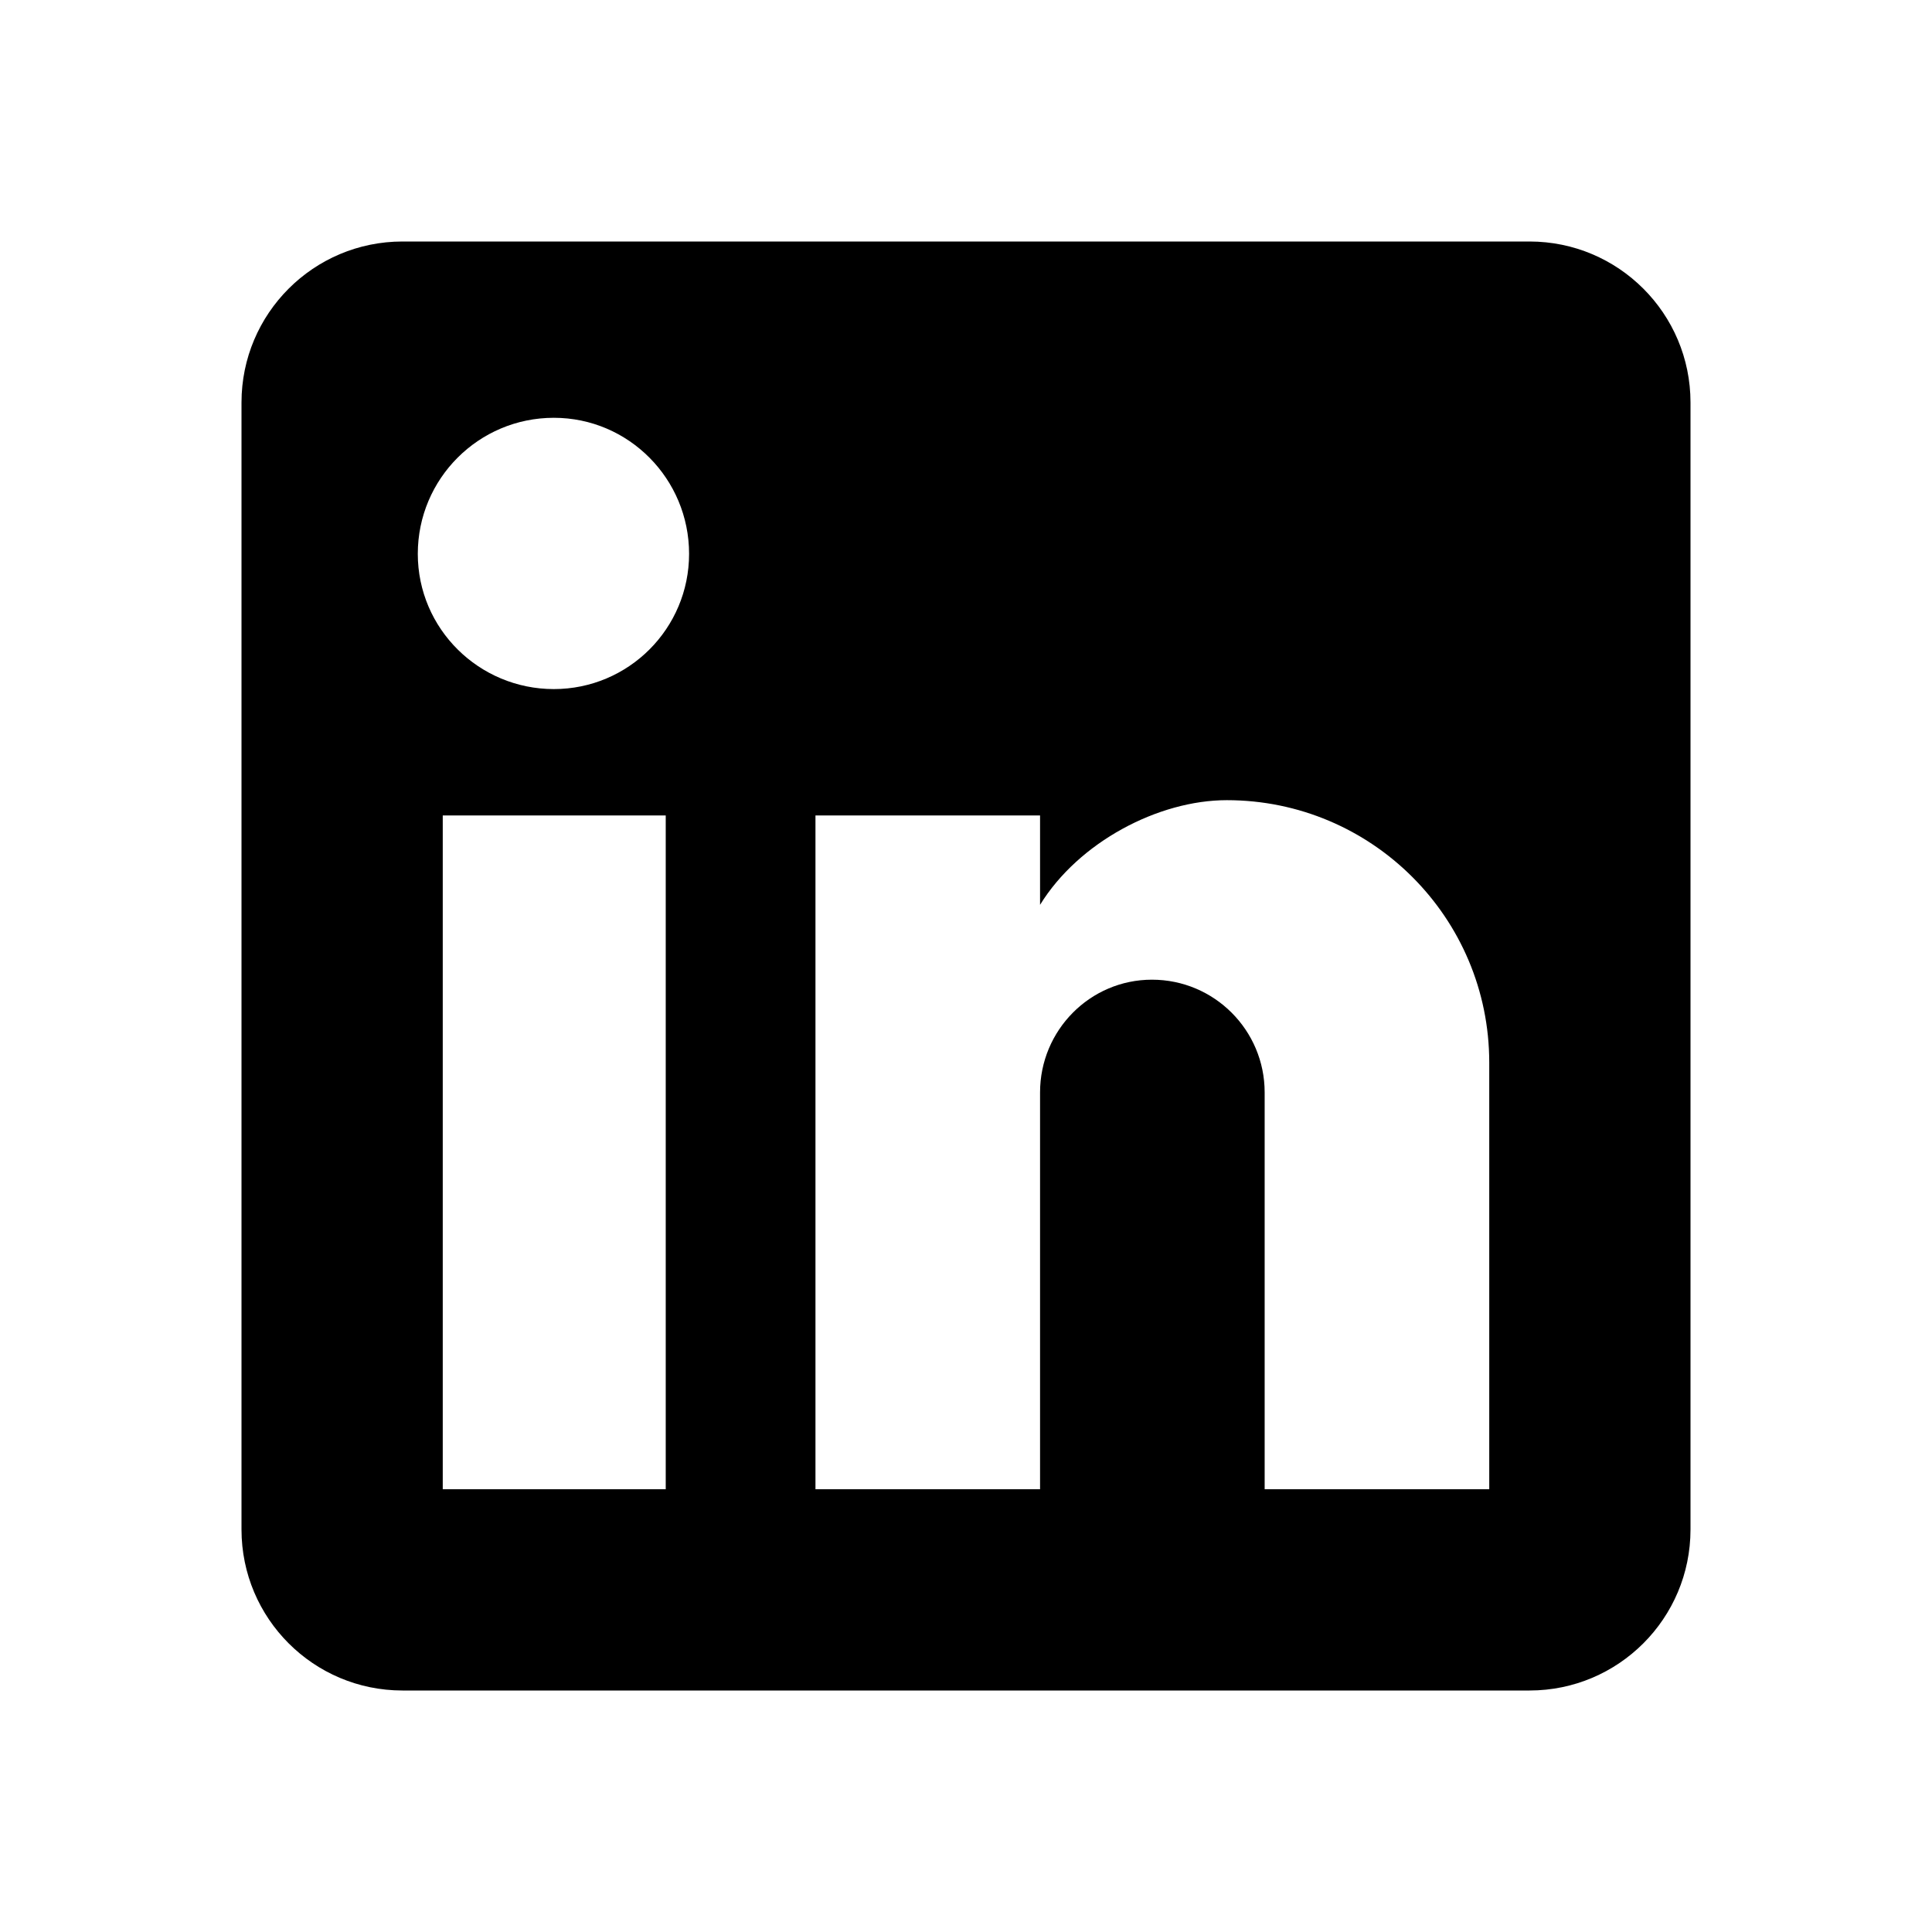
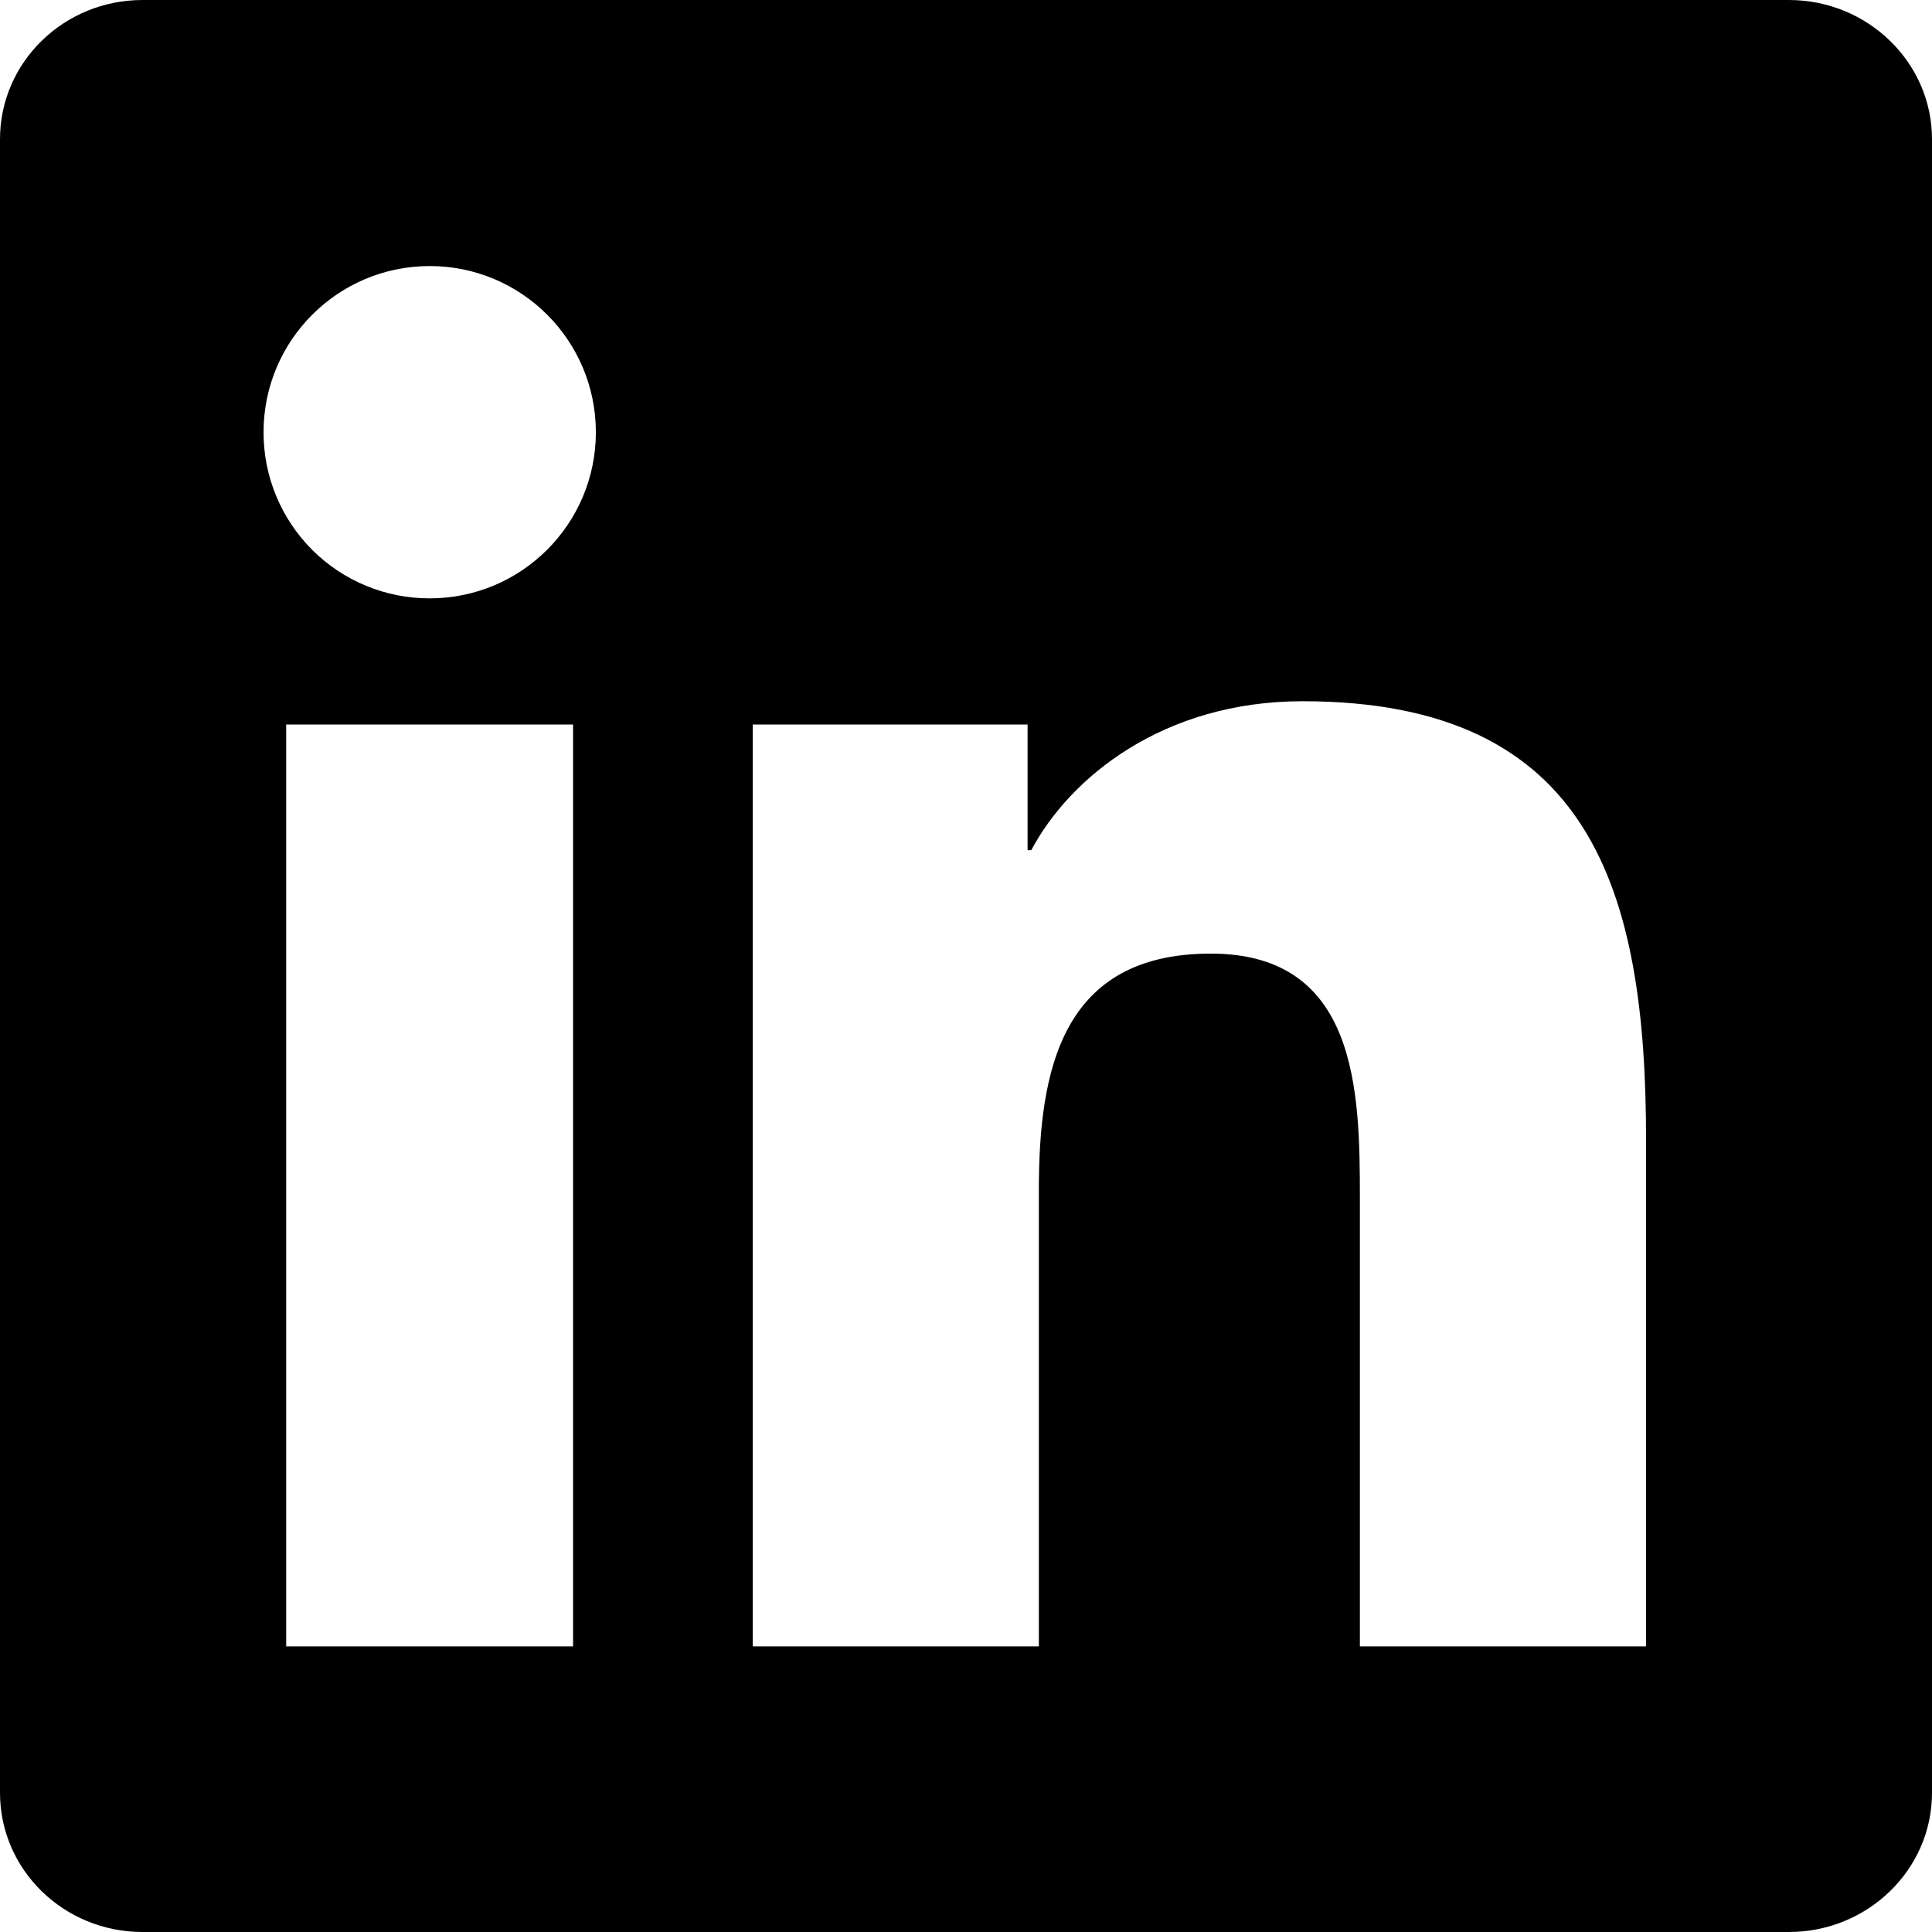
- <svg xmlns="http://www.w3.org/2000/svg" width="1em" height="1em" viewBox="0 0 24 24">
-   <path fill="currentColor" d="M19 3a2 2 0 0 1 2 2v14a2 2 0 0 1-2 2H5a2 2 0 0 1-2-2V5a2 2 0 0 1 2-2zm-.5 15.5v-5.3a3.26 3.26 0 0 0-3.26-3.26c-.85 0-1.84.52-2.32 1.3v-1.11h-2.79v8.37h2.79v-4.93c0-.77.62-1.4 1.39-1.4a1.4 1.4 0 0 1 1.4 1.4v4.93zM6.88 8.56a1.68 1.68 0 0 0 1.68-1.68c0-.93-.75-1.69-1.68-1.69a1.69 1.69 0 0 0-1.69 1.69c0 .93.76 1.68 1.69 1.68m1.39 9.94v-8.37H5.5v8.37z" />
+ <svg xmlns="http://www.w3.org/2000/svg" width="32" height="32" viewBox="0 0 24 24">
+   <path fill="currentColor" d="M20.447 20.452h-3.554v-5.569c0-1.328-.027-3.037-1.852-3.037c-1.853 0-2.136 1.445-2.136 2.939v5.667H9.351V9h3.414v1.561h.046c.477-.9 1.637-1.85 3.37-1.85c3.601 0 4.267 2.37 4.267 5.455v6.286zM5.337 7.433a2.06 2.06 0 0 1-2.063-2.065a2.064 2.064 0 1 1 2.063 2.065m1.782 13.019H3.555V9h3.564zM22.225 0H1.771C.792 0 0 .774 0 1.729v20.542C0 23.227.792 24 1.771 24h20.451C23.2 24 24 23.227 24 22.271V1.729C24 .774 23.2 0 22.222 0z" />
</svg>
